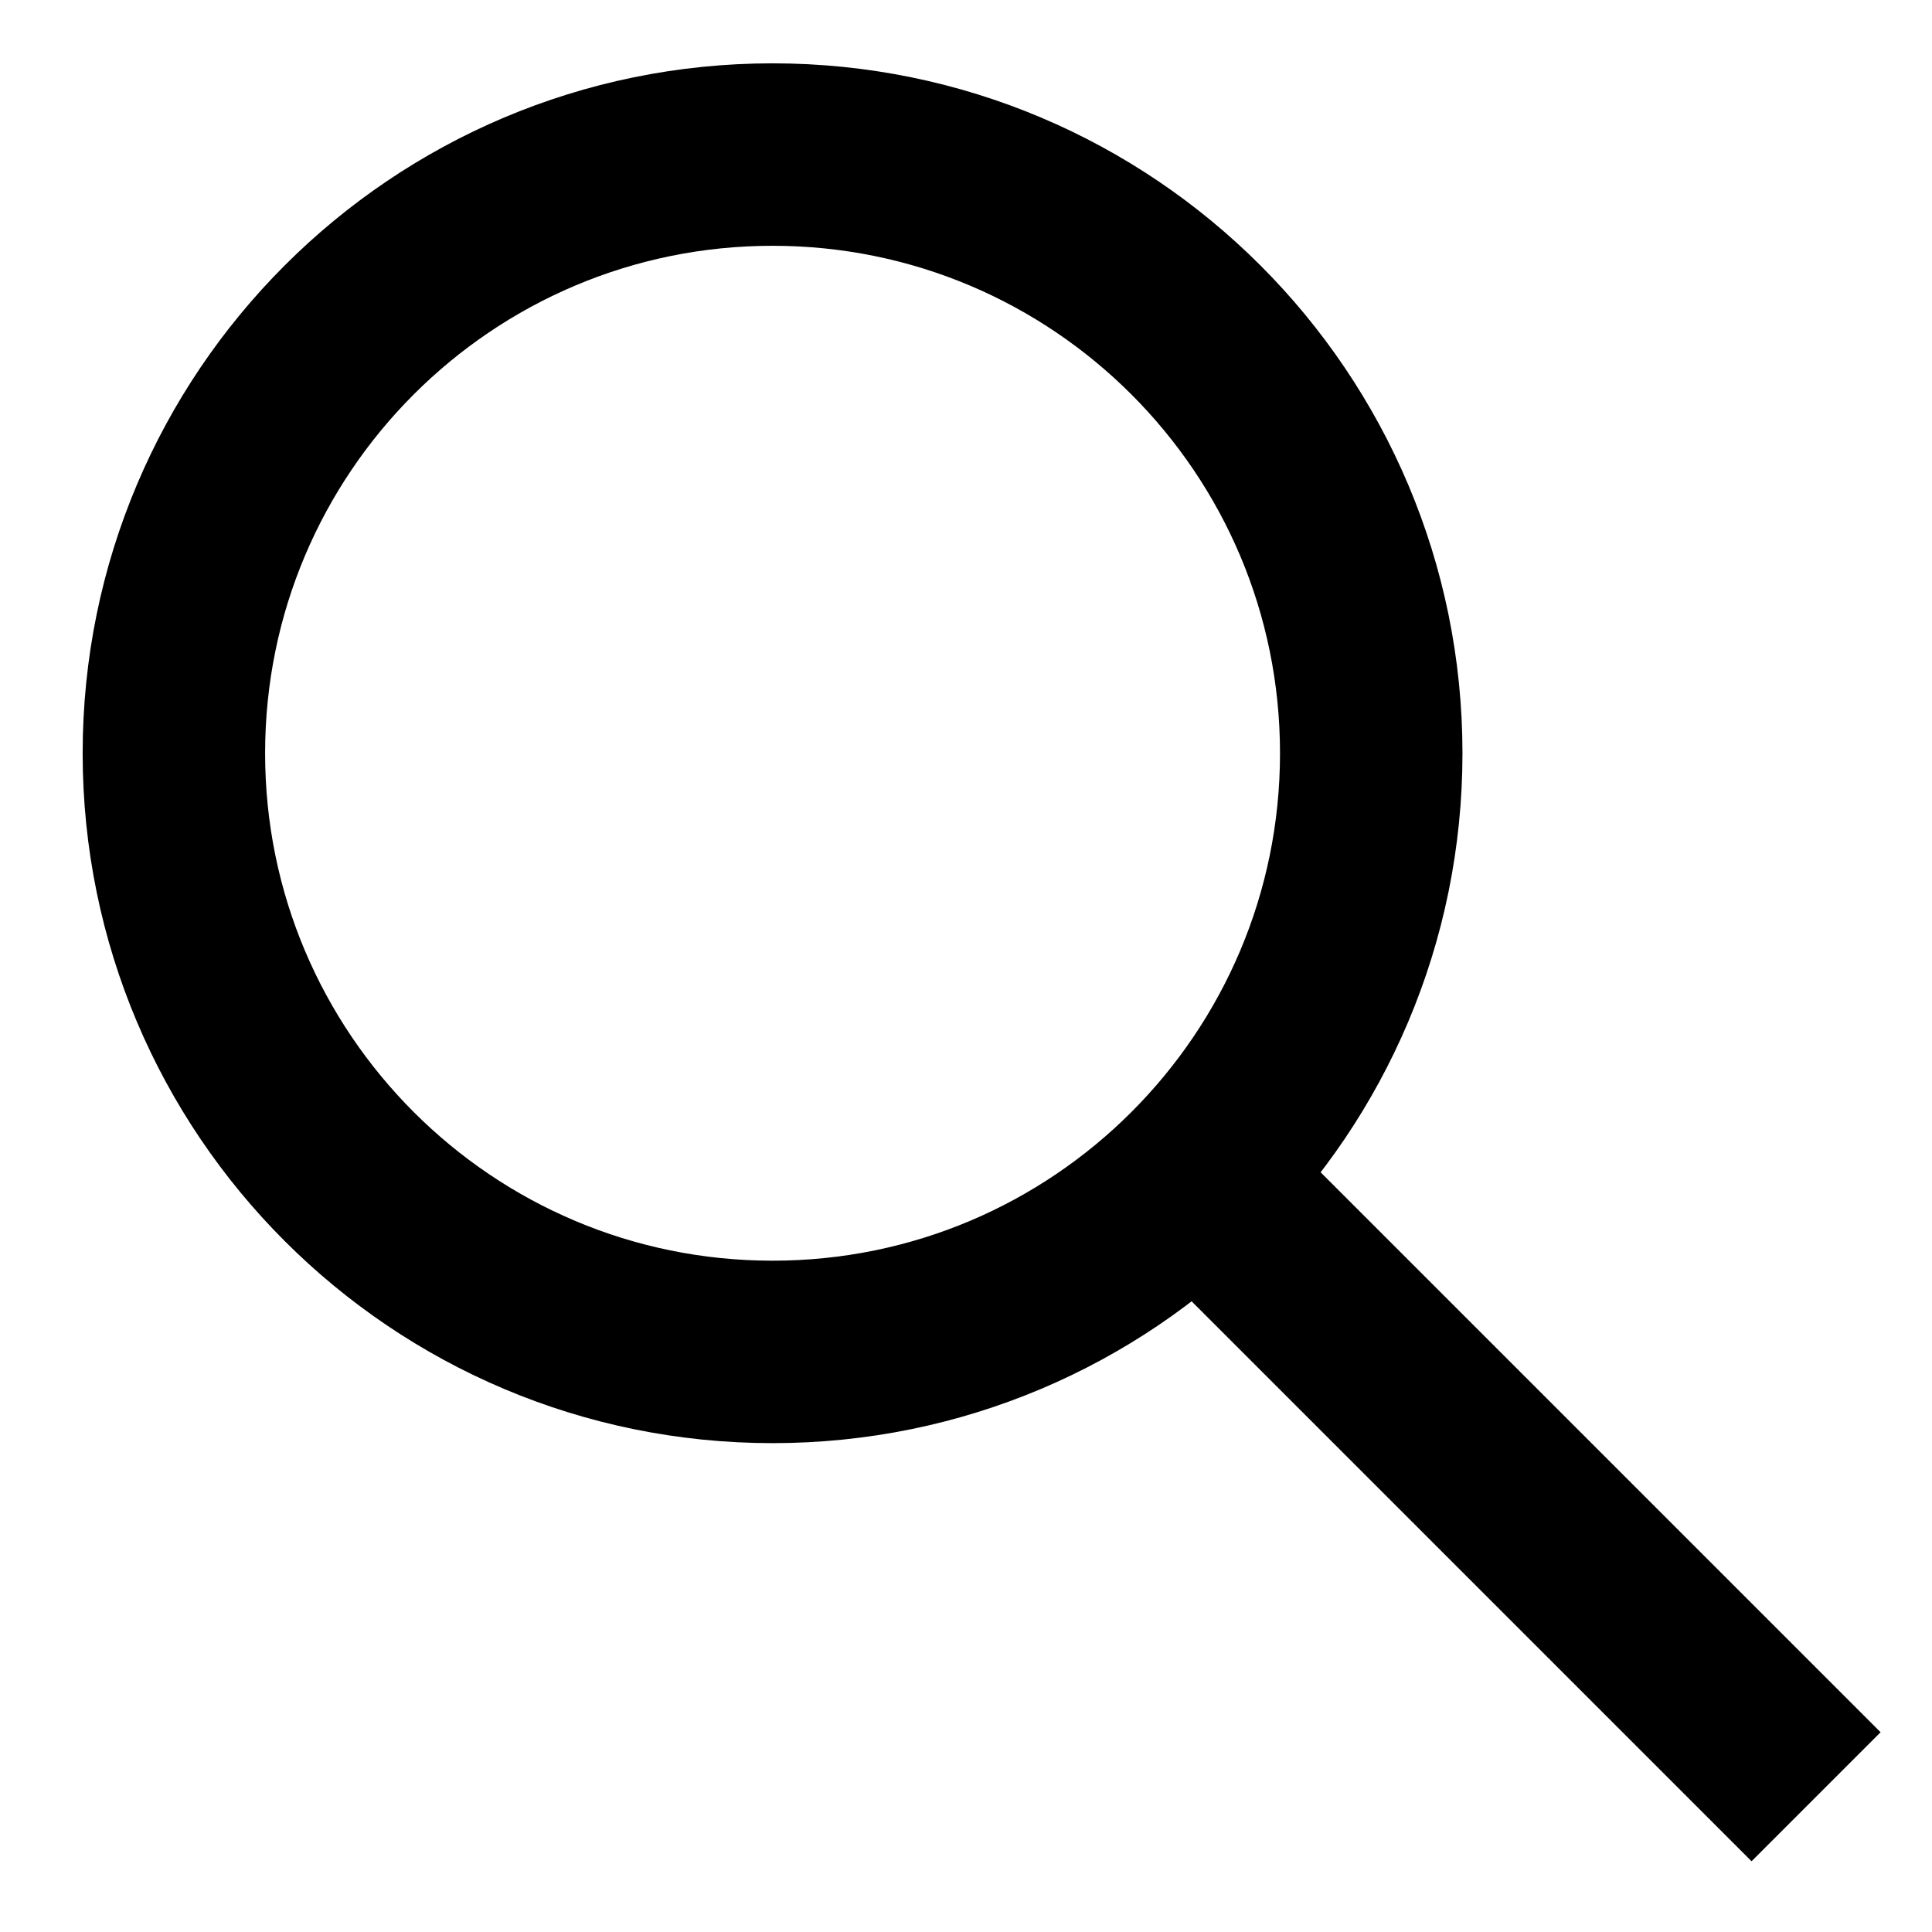
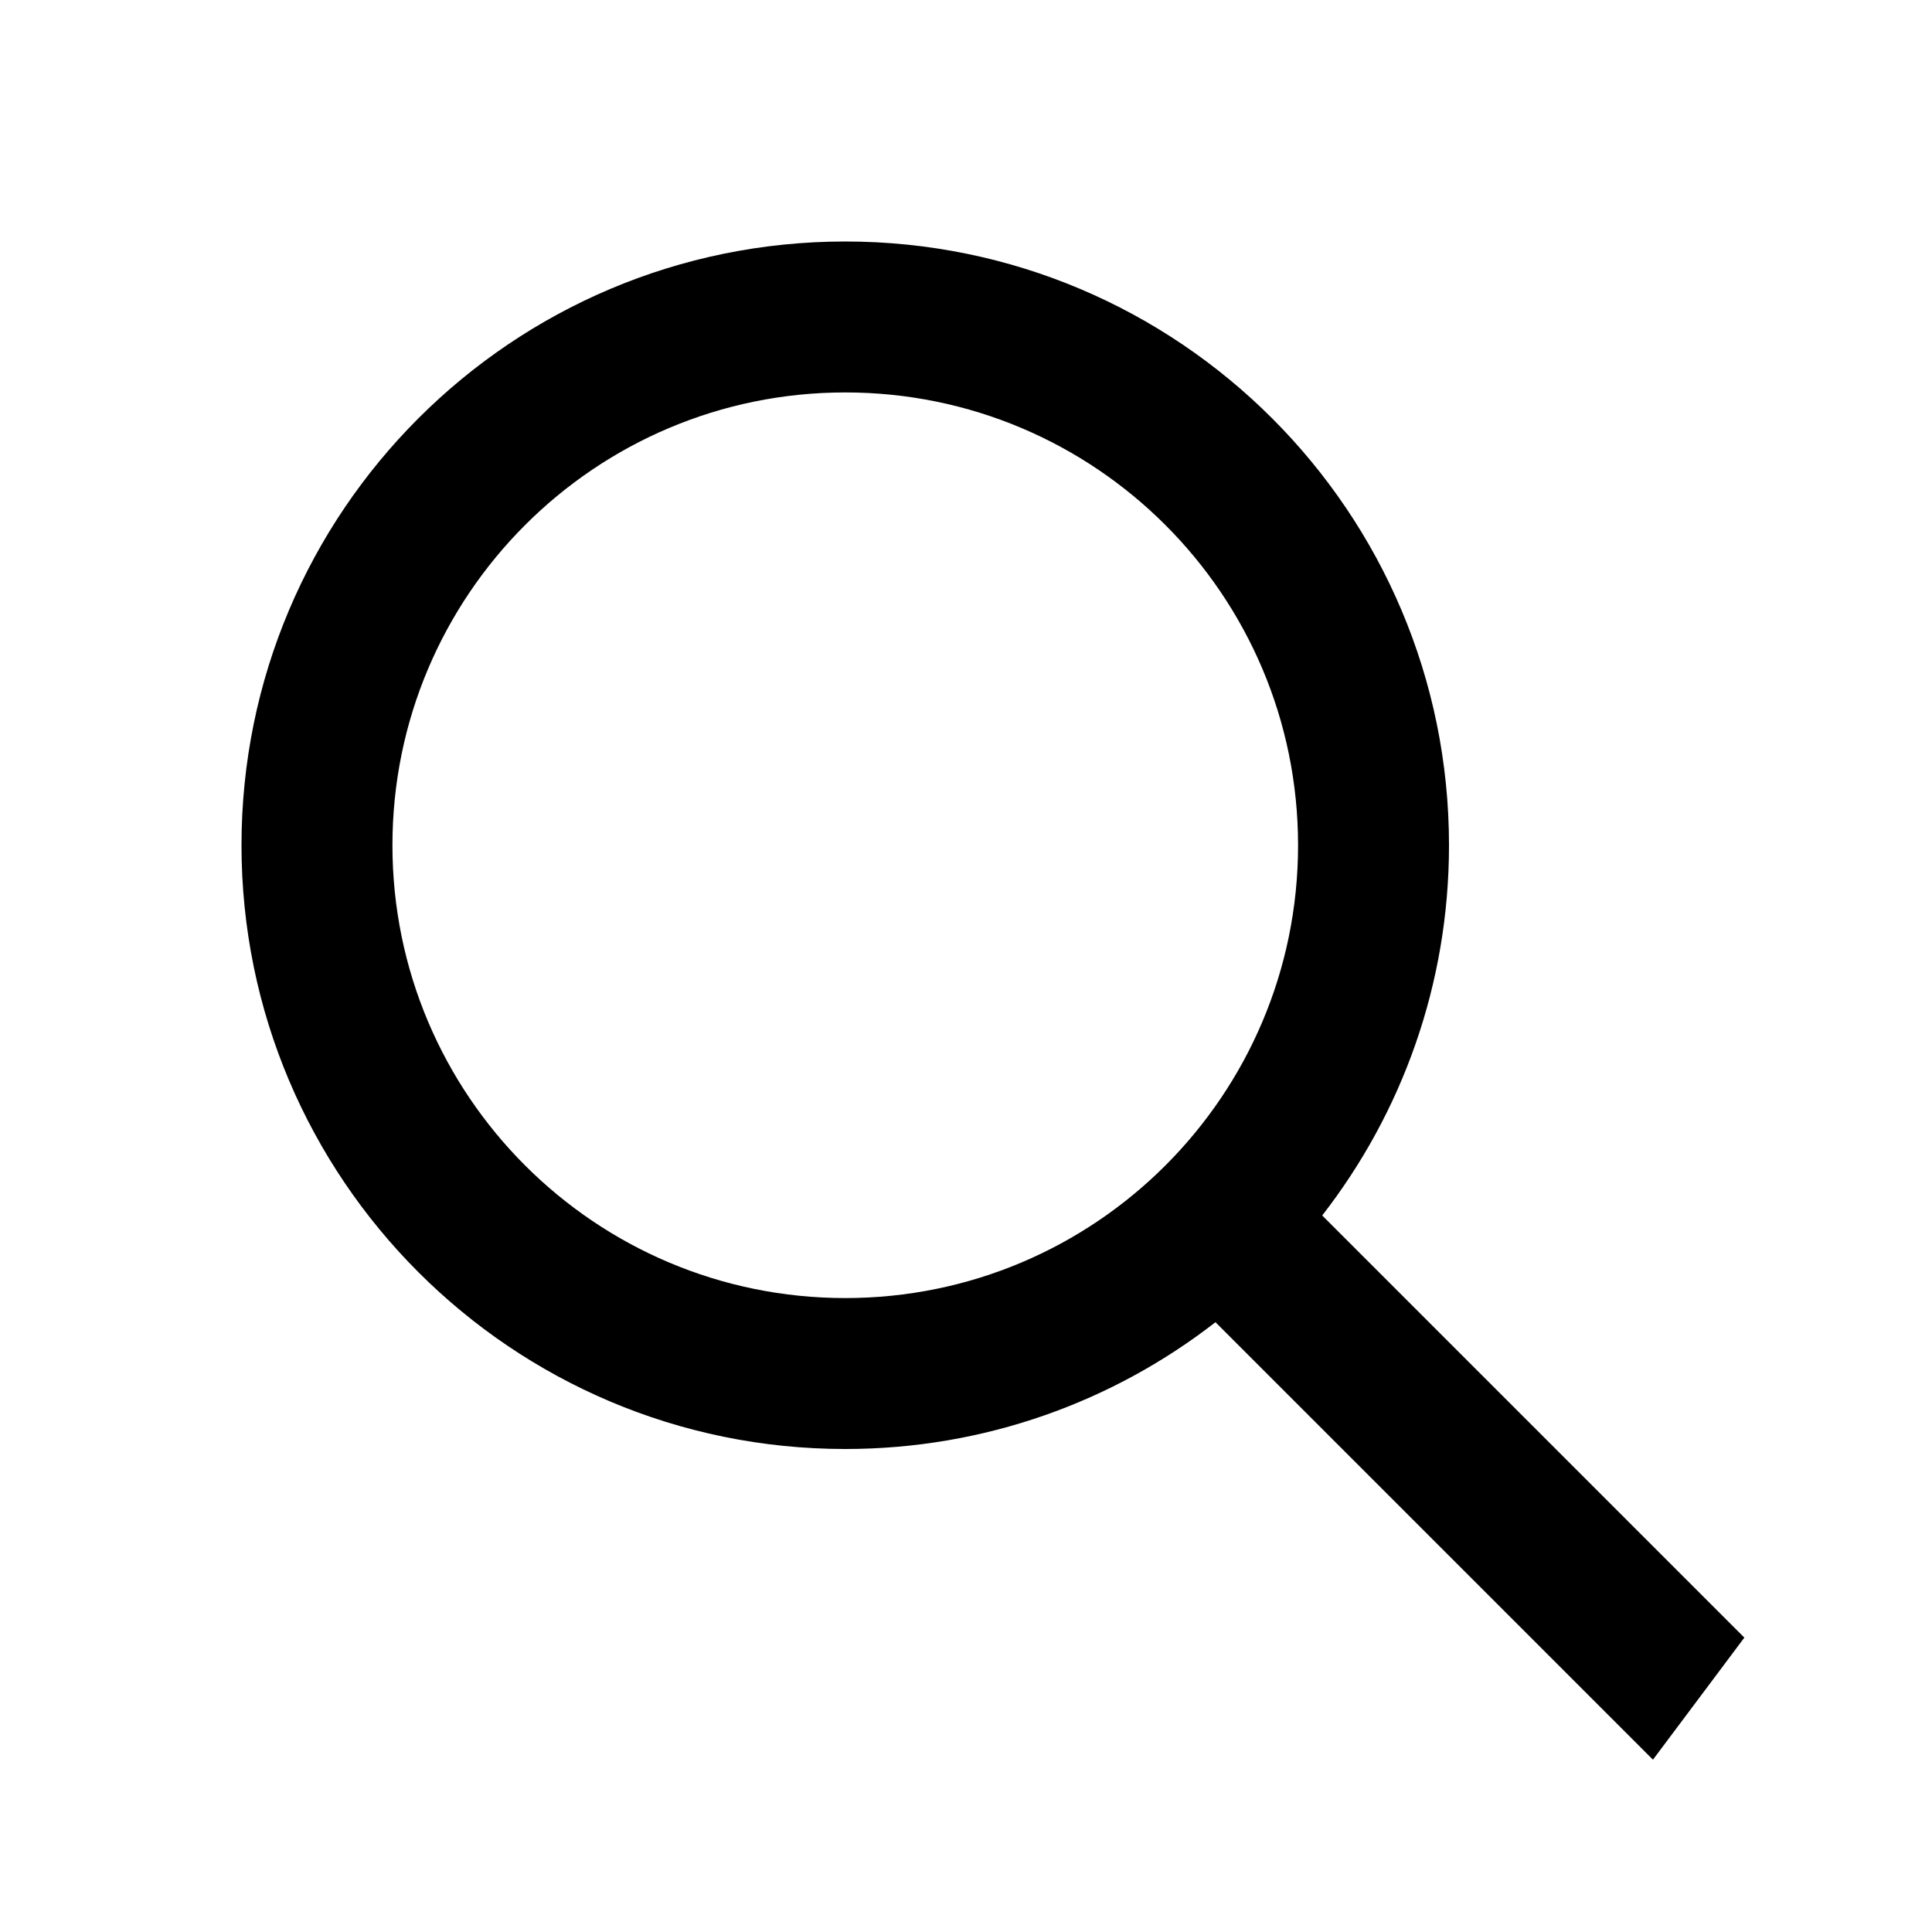
- <svg xmlns="http://www.w3.org/2000/svg" width="100px" height="100px" viewBox="0 0 100 100" version="1.1">
-   <defs />
-   <g id="Page-1" stroke="none" stroke-width="1" fill="none" fill-rule="evenodd">
-     <g id="search" stroke="currentColor" stroke-width="9.444" fill-rule="nonzero">
-       <path d="M39.988,69.975 C22.874,69.975 9,56.102 9,38.988 C9,21.874 22.874,8 39.988,8 C57.102,8 70.975,21.874 70.975,38.988 C70.975,56.102 57.102,69.975 39.988,69.975 Z M62.524,61.524 L75.256,74.256 L94,93 L62.524,61.524 Z" id="Combined-Shape" />
-     </g>
-   </g>
+ <svg xmlns="http://www.w3.org/2000/svg" width="16" height="16" viewBox="0 0 16 16" fill="none">
+   <path fill-rule="evenodd" clip-rule="evenodd" d="M10.75 7C10.75 9.071 9.071 10.75 7 10.75C4.929 10.75 3.25 9.071 3.25 7C3.25 4.929 4.929 3.25 7 3.25C9.071 3.25 10.75 4.929 10.75 7ZM10.066 10.95C9.219 11.608 8.155 12 7 12C4.239 12 2 9.761 2 7C2 4.239 4.239 2 7 2C9.761 2 12 4.239 12 7C12 8.155 11.608 9.219 10.95 10.066L14.446 13.562L13.689 14.573L10.066 10.95Z" fill="currentColor" />
</svg>
